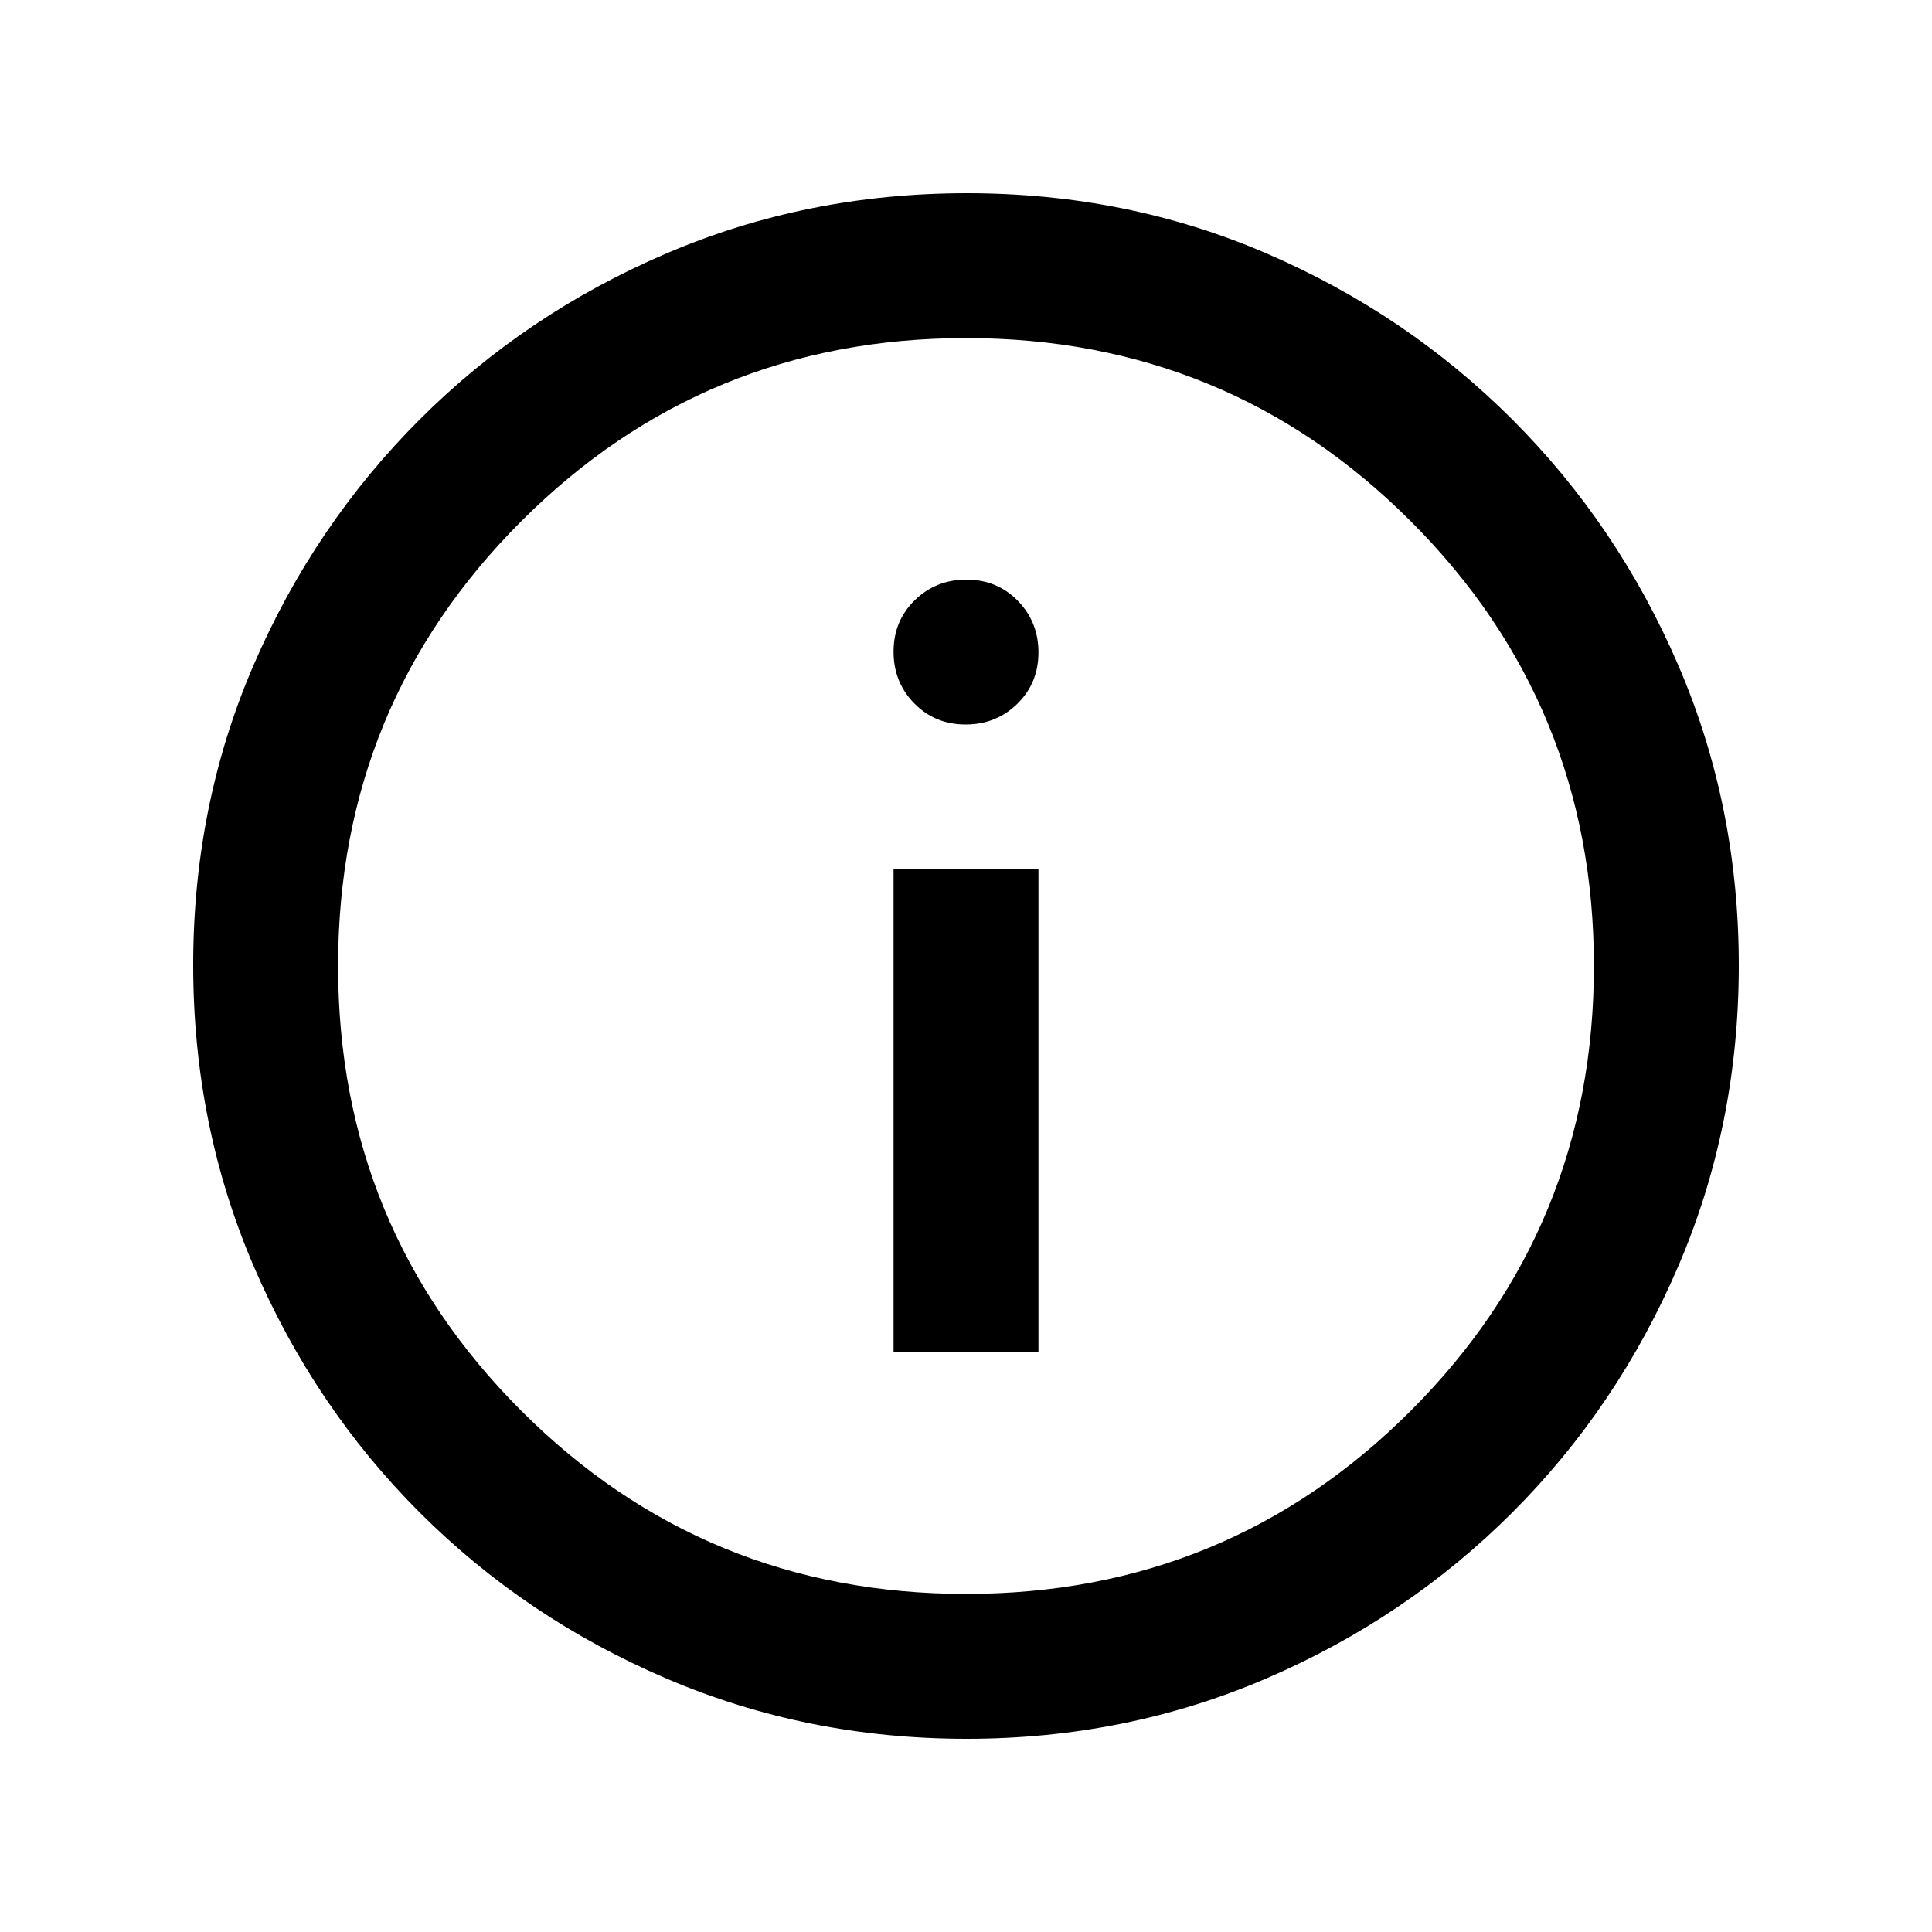
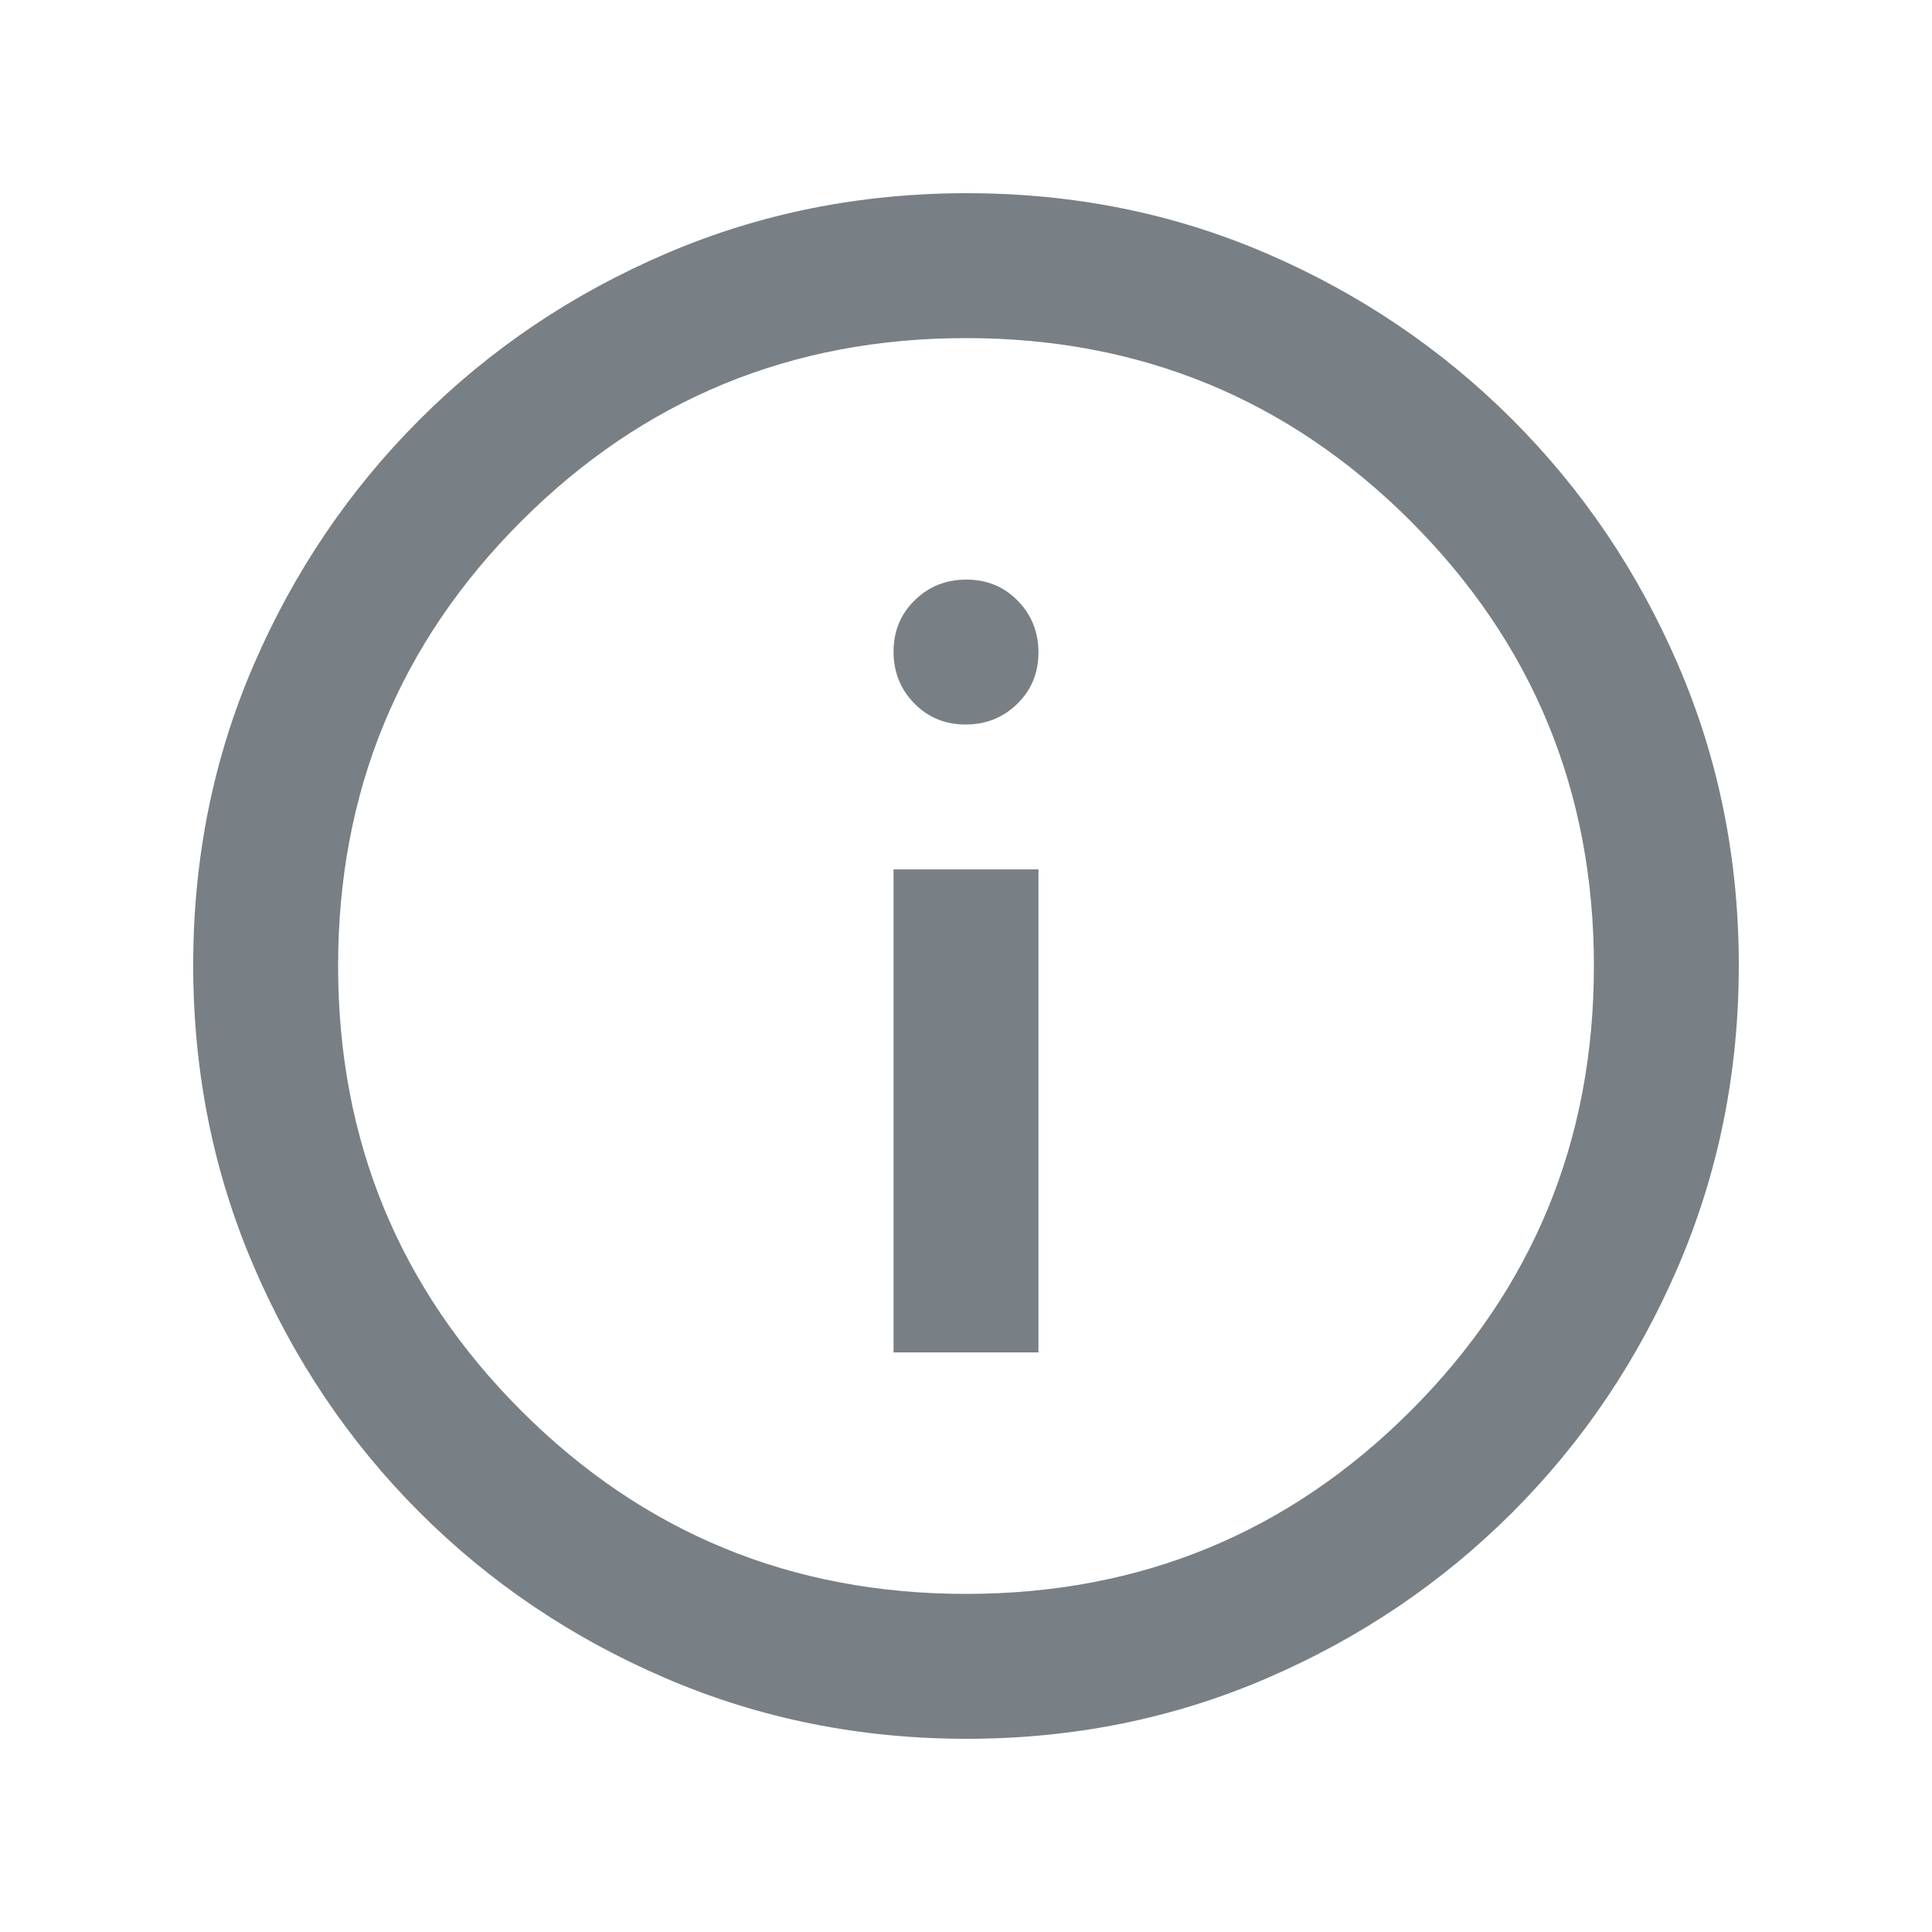
- <svg xmlns="http://www.w3.org/2000/svg" height="20px" viewBox="0 -960 960 960" width="20px" fill="#787F85#4A3830">
+ <svg xmlns="http://www.w3.org/2000/svg" height="20px" viewBox="0 -960 960 960" width="20px" fill="#787F85">
  <path d="M444-288h72v-240h-72v240Zm35.79-312q15.21 0 25.71-10.29t10.5-25.5q0-15.21-10.29-25.71t-25.5-10.5q-15.21 0-25.71 10.29t-10.5 25.5q0 15.21 10.29 25.71t25.5 10.5Zm.49 504Q401-96 331-126t-122.5-82.5Q156-261 126-330.96t-30-149.5Q96-560 126-629.5q30-69.5 82.5-122T330.96-834q69.96-30 149.5-30t149.04 30q69.5 30 122 82.5T834-629.28q30 69.73 30 149Q864-401 834-331t-82.5 122.5Q699-156 629.28-126q-69.73 30-149 30Zm-.28-72q130 0 221-91t91-221q0-130-91-221t-221-91q-130 0-221 91t-91 221q0 130 91 221t221 91Zm0-312Z" />
</svg>
